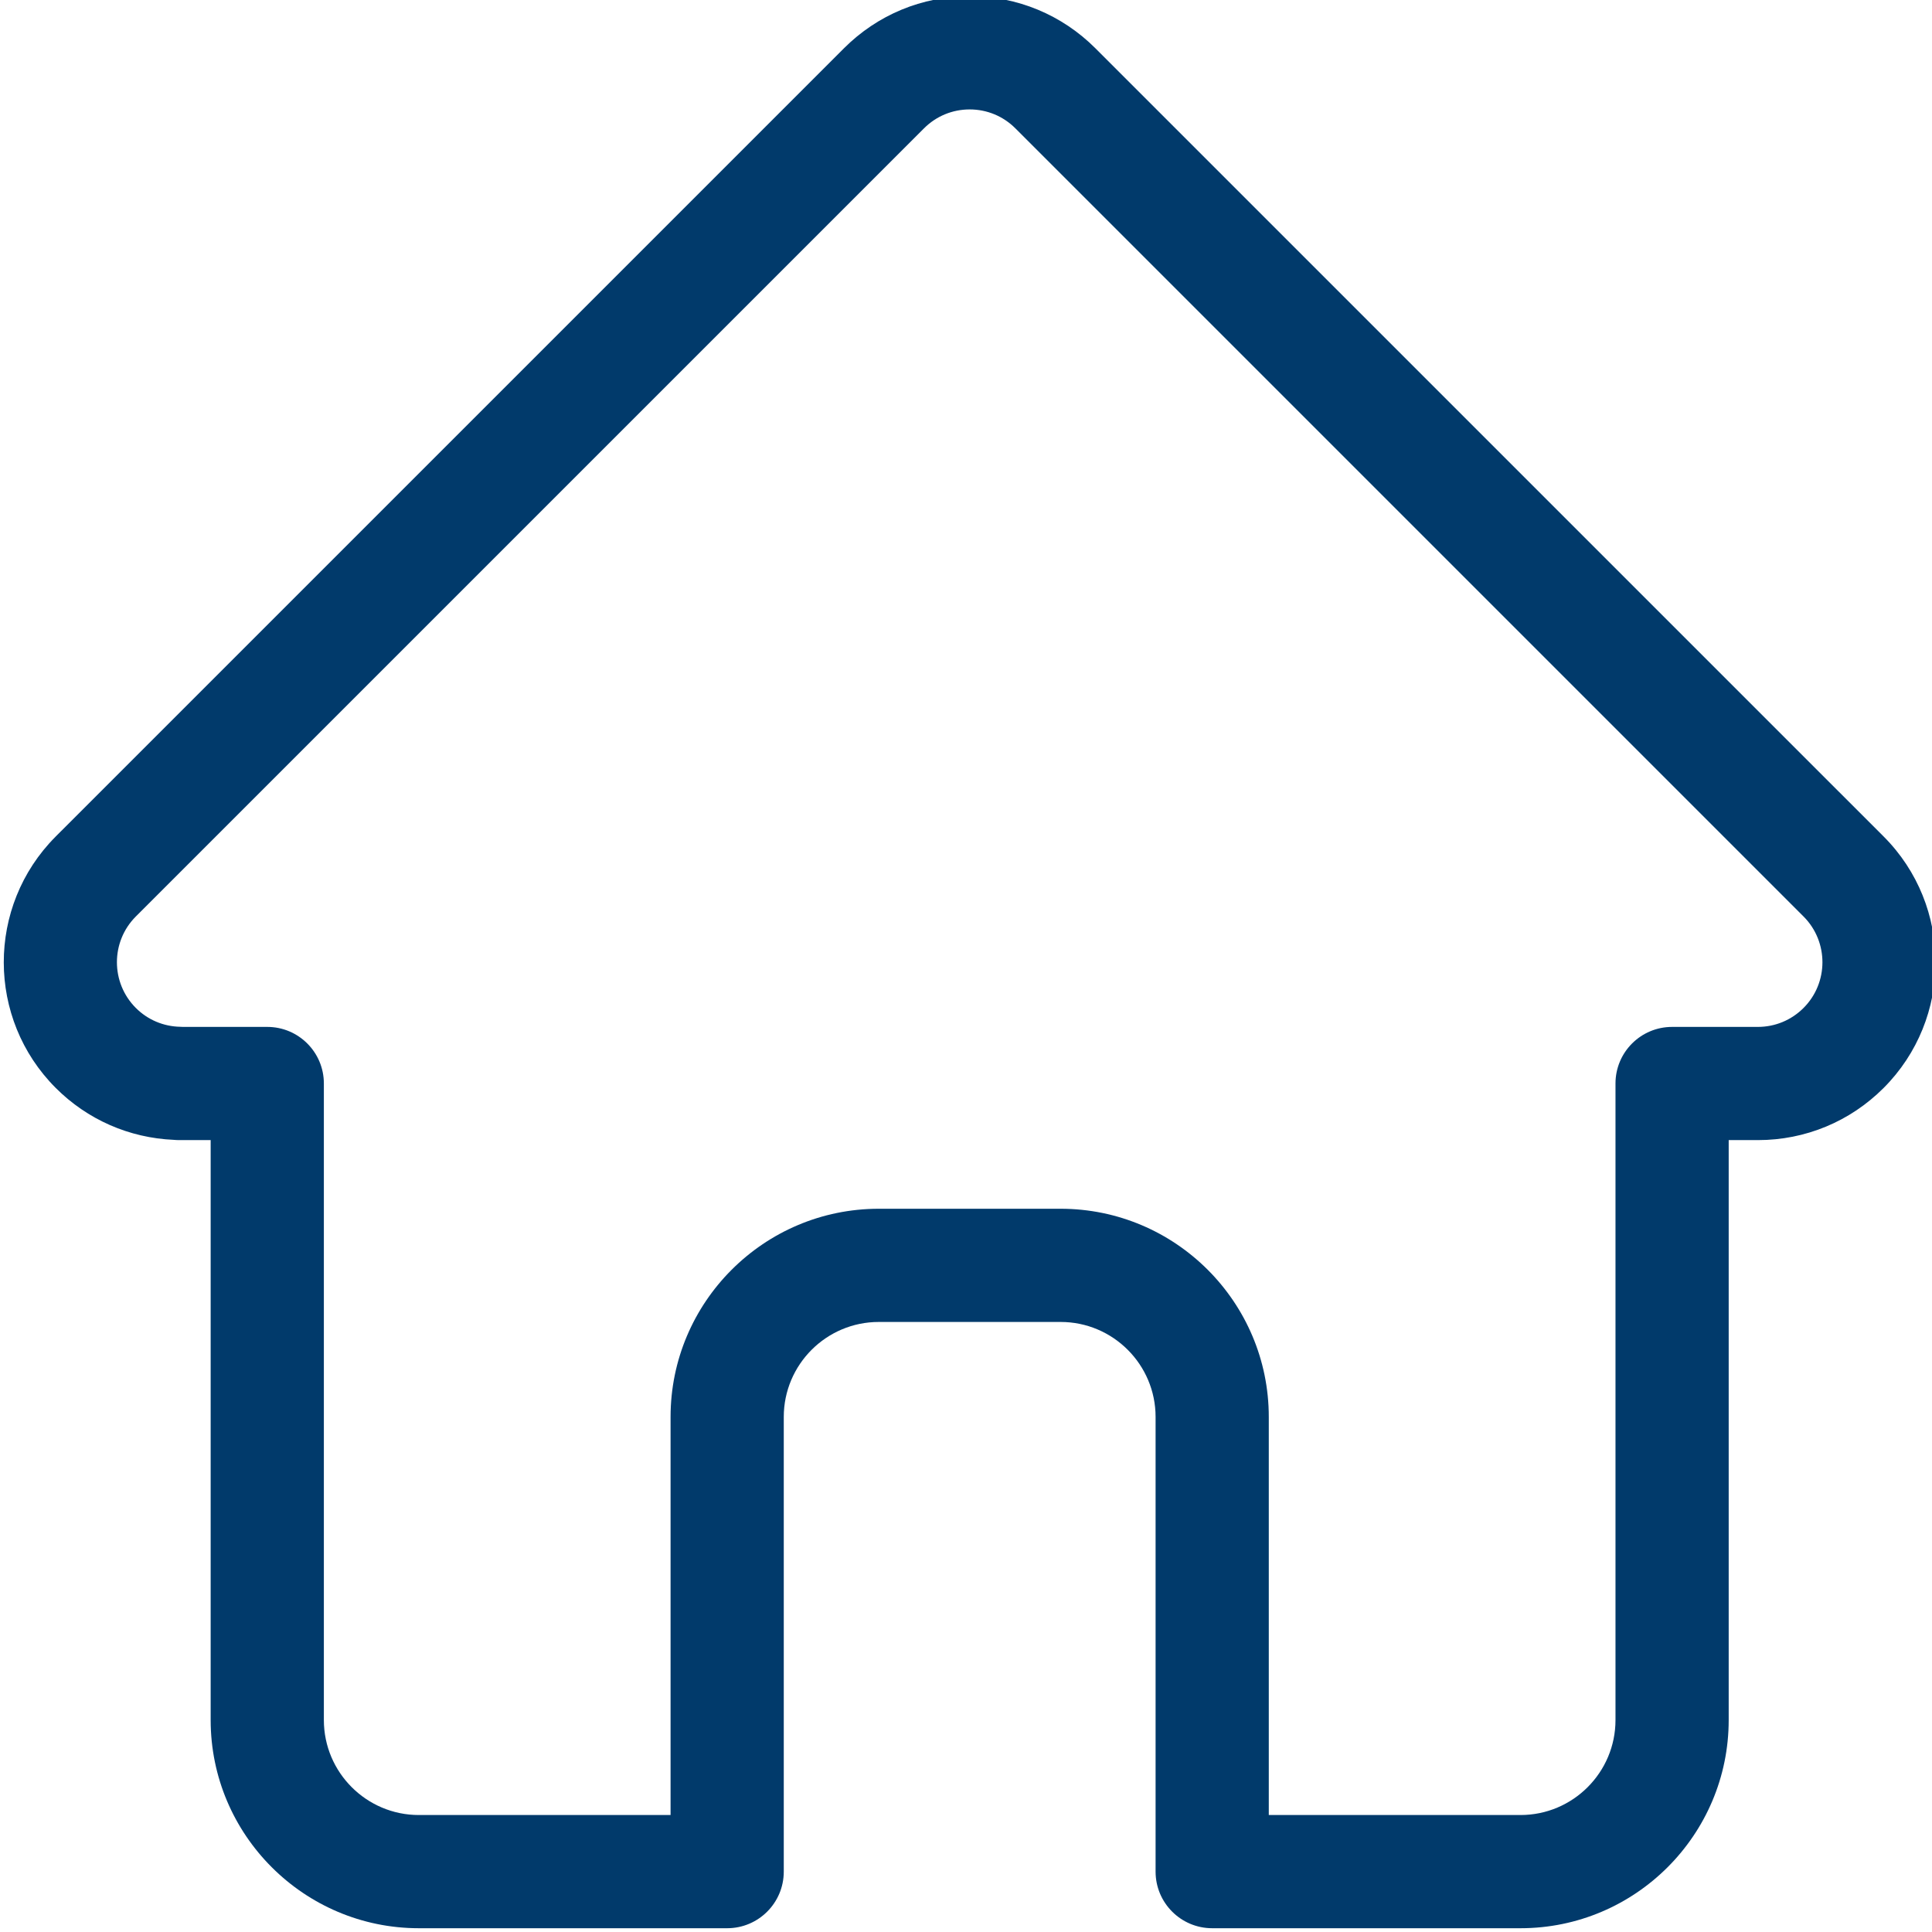
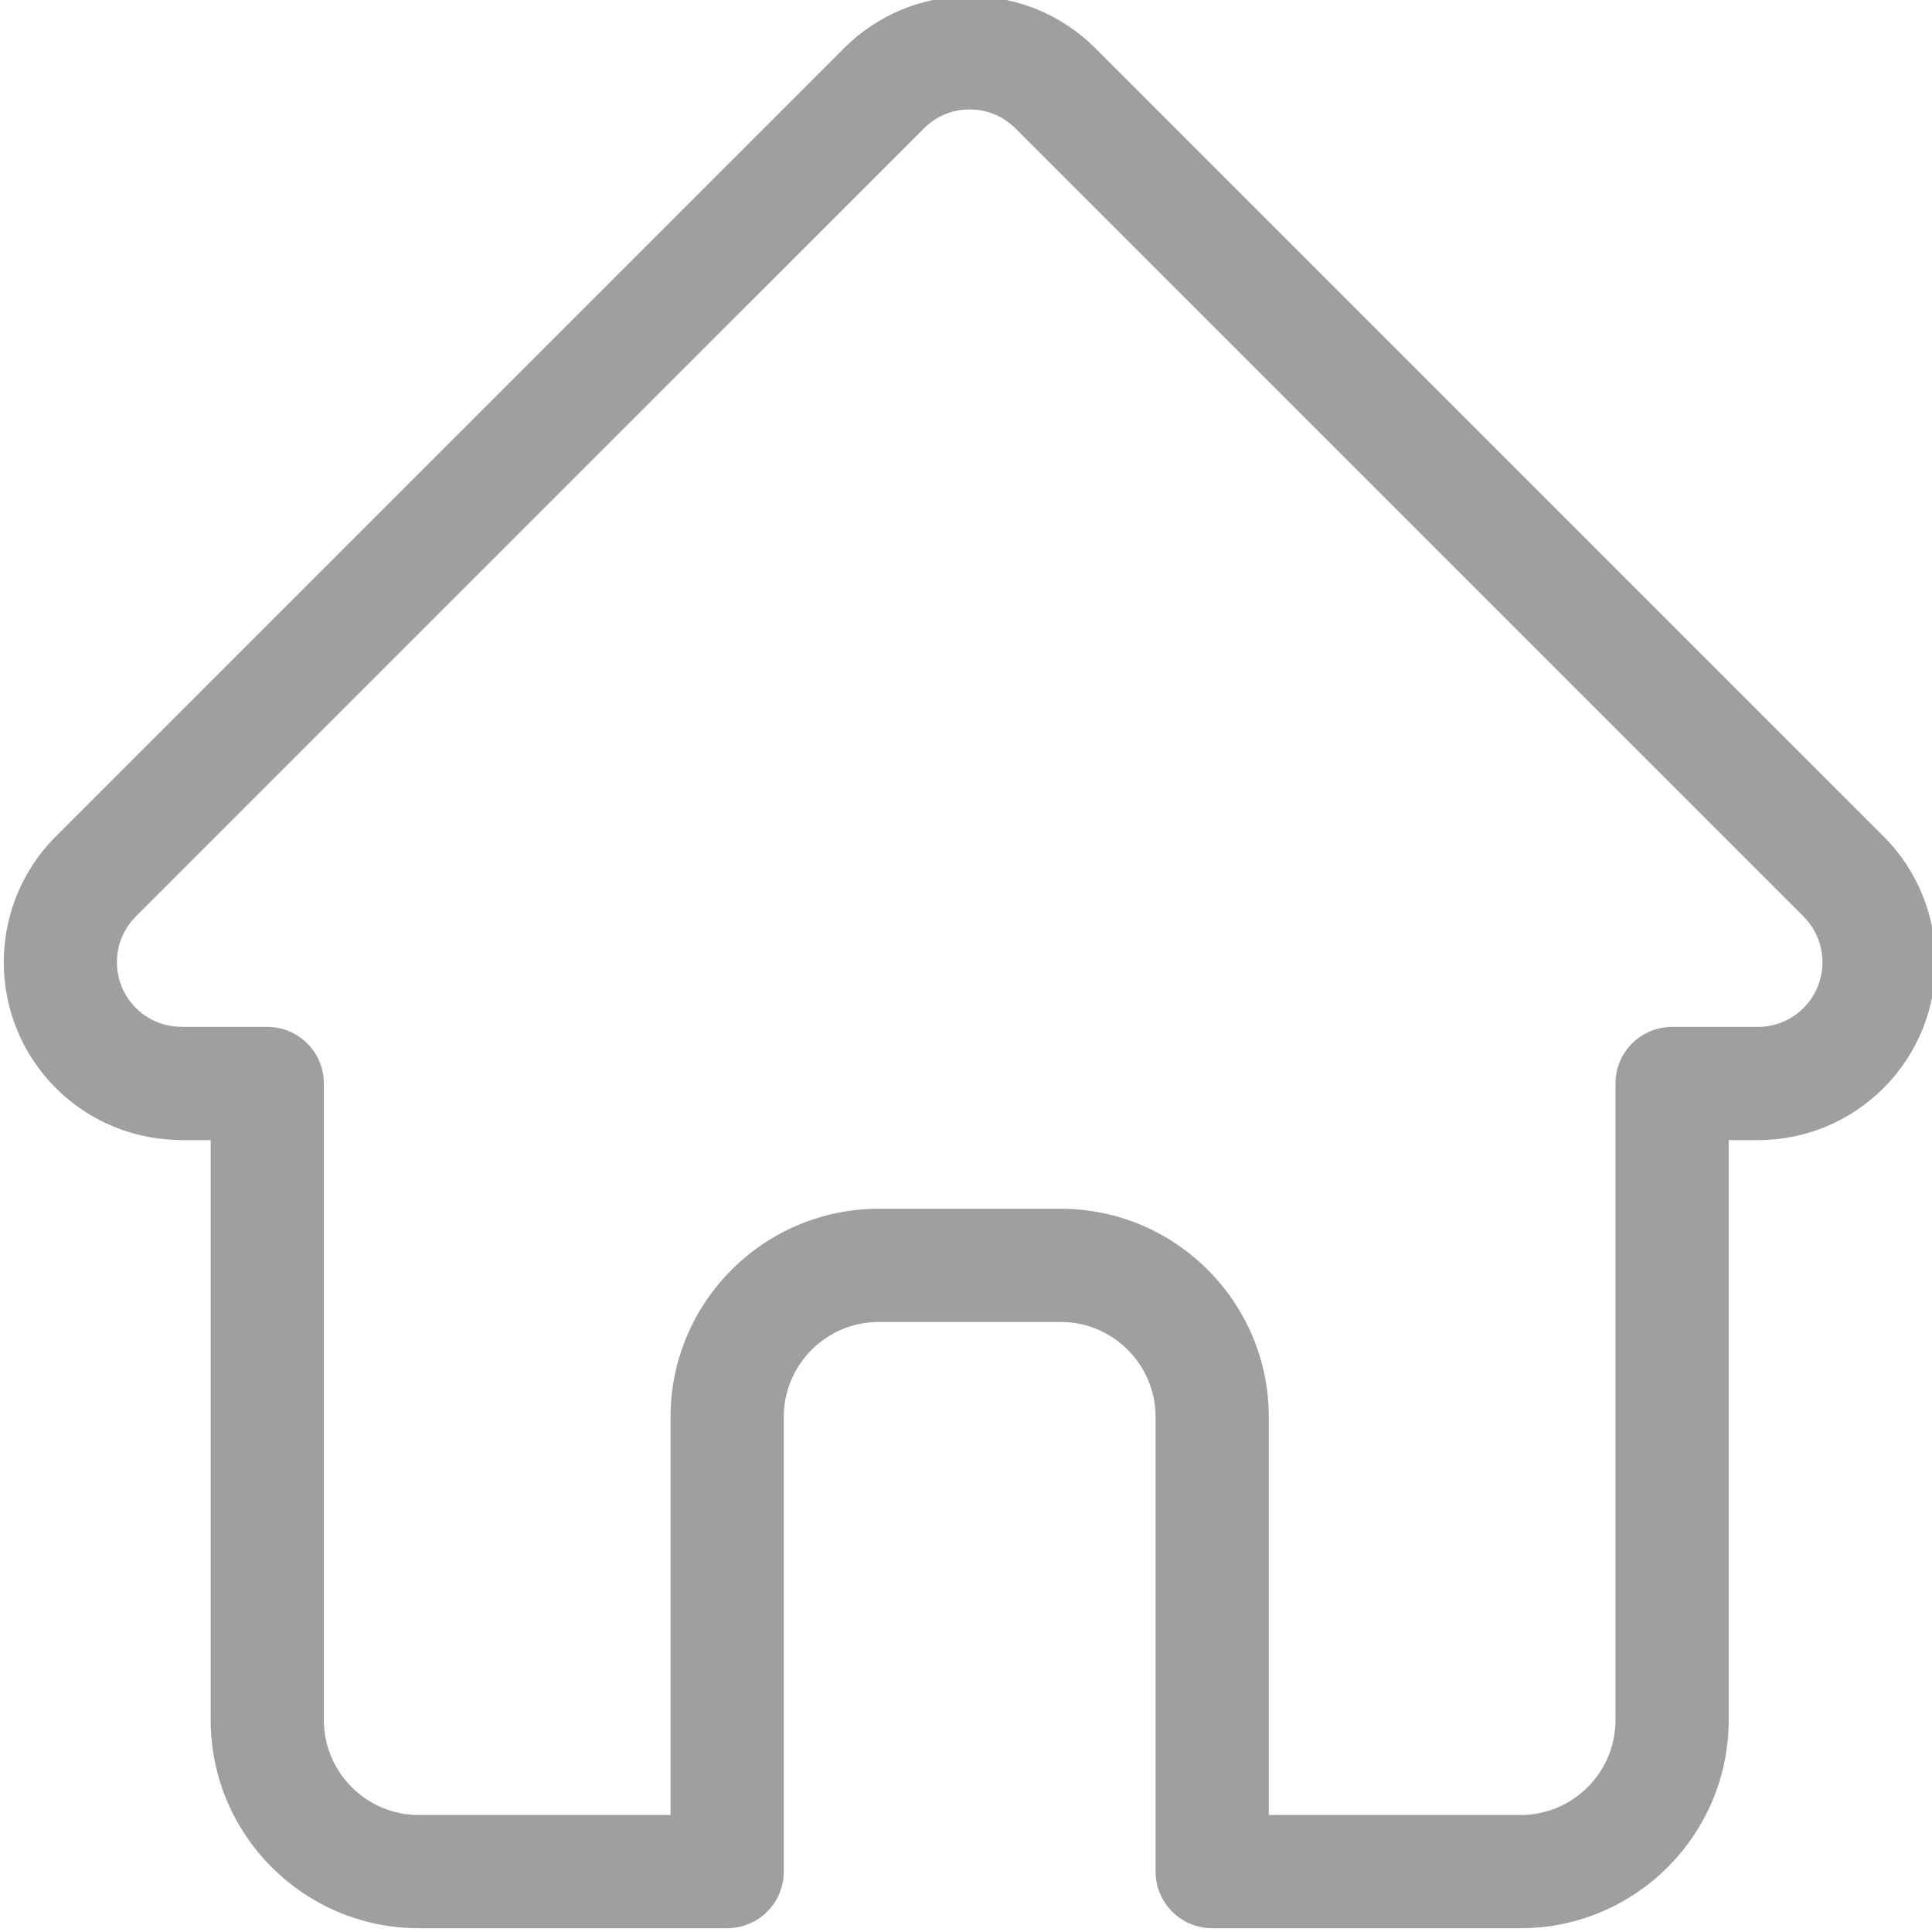
<svg xmlns="http://www.w3.org/2000/svg" height="511pt" viewBox="0 1 511 511.999" width="511pt">
-   <path style="fill:#013a6b;" d="m498.699 222.695c-.016-.012-.027-.027-.039-.039l-208.855-208.848c-8.902-8.906-20.738-13.809-33.328-13.809-12.59 0-24.426 4.902-33.332 13.809l-208.746 208.742c-.07.07-.145.145-.211.215-18.281 18.387-18.25 48.219.09 66.559 8.379 8.383 19.441 13.234 31.273 13.746.484.047.969.07 1.457.07h8.32v153.695c0 30.418 24.75 55.164 55.168 55.164h81.711c8.285 0 15-6.719 15-15v-120.5c0-13.879 11.293-25.168 25.172-25.168h48.195c13.879 0 25.168 11.289 25.168 25.168v120.5c0 8.281 6.715 15 15 15h81.711c30.422 0 55.168-24.746 55.168-55.164v-153.695h7.719c12.586 0 24.422-4.902 33.332-13.812 18.359-18.367 18.367-48.254.027-66.633zm-21.242 45.422c-3.238 3.238-7.543 5.023-12.117 5.023h-22.719c-8.285 0-15 6.715-15 15v168.695c0 13.875-11.289 25.164-25.168 25.164h-66.711v-105.5c0-30.418-24.746-55.168-55.168-55.168h-48.195c-30.422 0-55.172 24.75-55.172 55.168v105.5h-66.711c-13.875 0-25.168-11.289-25.168-25.164v-168.695c0-8.285-6.715-15-15-15h-22.328c-.234-.016-.465-.027-.703-.031-4.469-.078-8.66-1.852-11.801-4.996-6.68-6.68-6.68-17.551 0-24.234.004 0 .004-.004.008-.008l.012-.012 208.848-208.84c3.234-3.238 7.535-5.02 12.113-5.02 4.574 0 8.875 1.781 12.113 5.02l208.801 208.797c.031.031.066.062.098.094 6.645 6.691 6.633 17.539-.031 24.207zm0 0" />
+   <path style="fill:#9f9f9f;" d="m498.699 222.695c-.016-.012-.027-.027-.039-.039l-208.855-208.848c-8.902-8.906-20.738-13.809-33.328-13.809-12.59 0-24.426 4.902-33.332 13.809l-208.746 208.742c-.07.07-.145.145-.211.215-18.281 18.387-18.25 48.219.09 66.559 8.379 8.383 19.441 13.234 31.273 13.746.484.047.969.07 1.457.07h8.32v153.695c0 30.418 24.75 55.164 55.168 55.164h81.711c8.285 0 15-6.719 15-15v-120.5c0-13.879 11.293-25.168 25.172-25.168h48.195c13.879 0 25.168 11.289 25.168 25.168v120.5c0 8.281 6.715 15 15 15h81.711c30.422 0 55.168-24.746 55.168-55.164v-153.695h7.719c12.586 0 24.422-4.902 33.332-13.812 18.359-18.367 18.367-48.254.027-66.633zm-21.242 45.422c-3.238 3.238-7.543 5.023-12.117 5.023h-22.719c-8.285 0-15 6.715-15 15v168.695c0 13.875-11.289 25.164-25.168 25.164h-66.711v-105.5c0-30.418-24.746-55.168-55.168-55.168h-48.195c-30.422 0-55.172 24.75-55.172 55.168v105.5h-66.711c-13.875 0-25.168-11.289-25.168-25.164v-168.695c0-8.285-6.715-15-15-15h-22.328c-.234-.016-.465-.027-.703-.031-4.469-.078-8.66-1.852-11.801-4.996-6.68-6.68-6.68-17.551 0-24.234.004 0 .004-.004.008-.008l.012-.012 208.848-208.84c3.234-3.238 7.535-5.02 12.113-5.02 4.574 0 8.875 1.781 12.113 5.02l208.801 208.797c.031.031.066.062.098.094 6.645 6.691 6.633 17.539-.031 24.207zm0 0" />
</svg>
